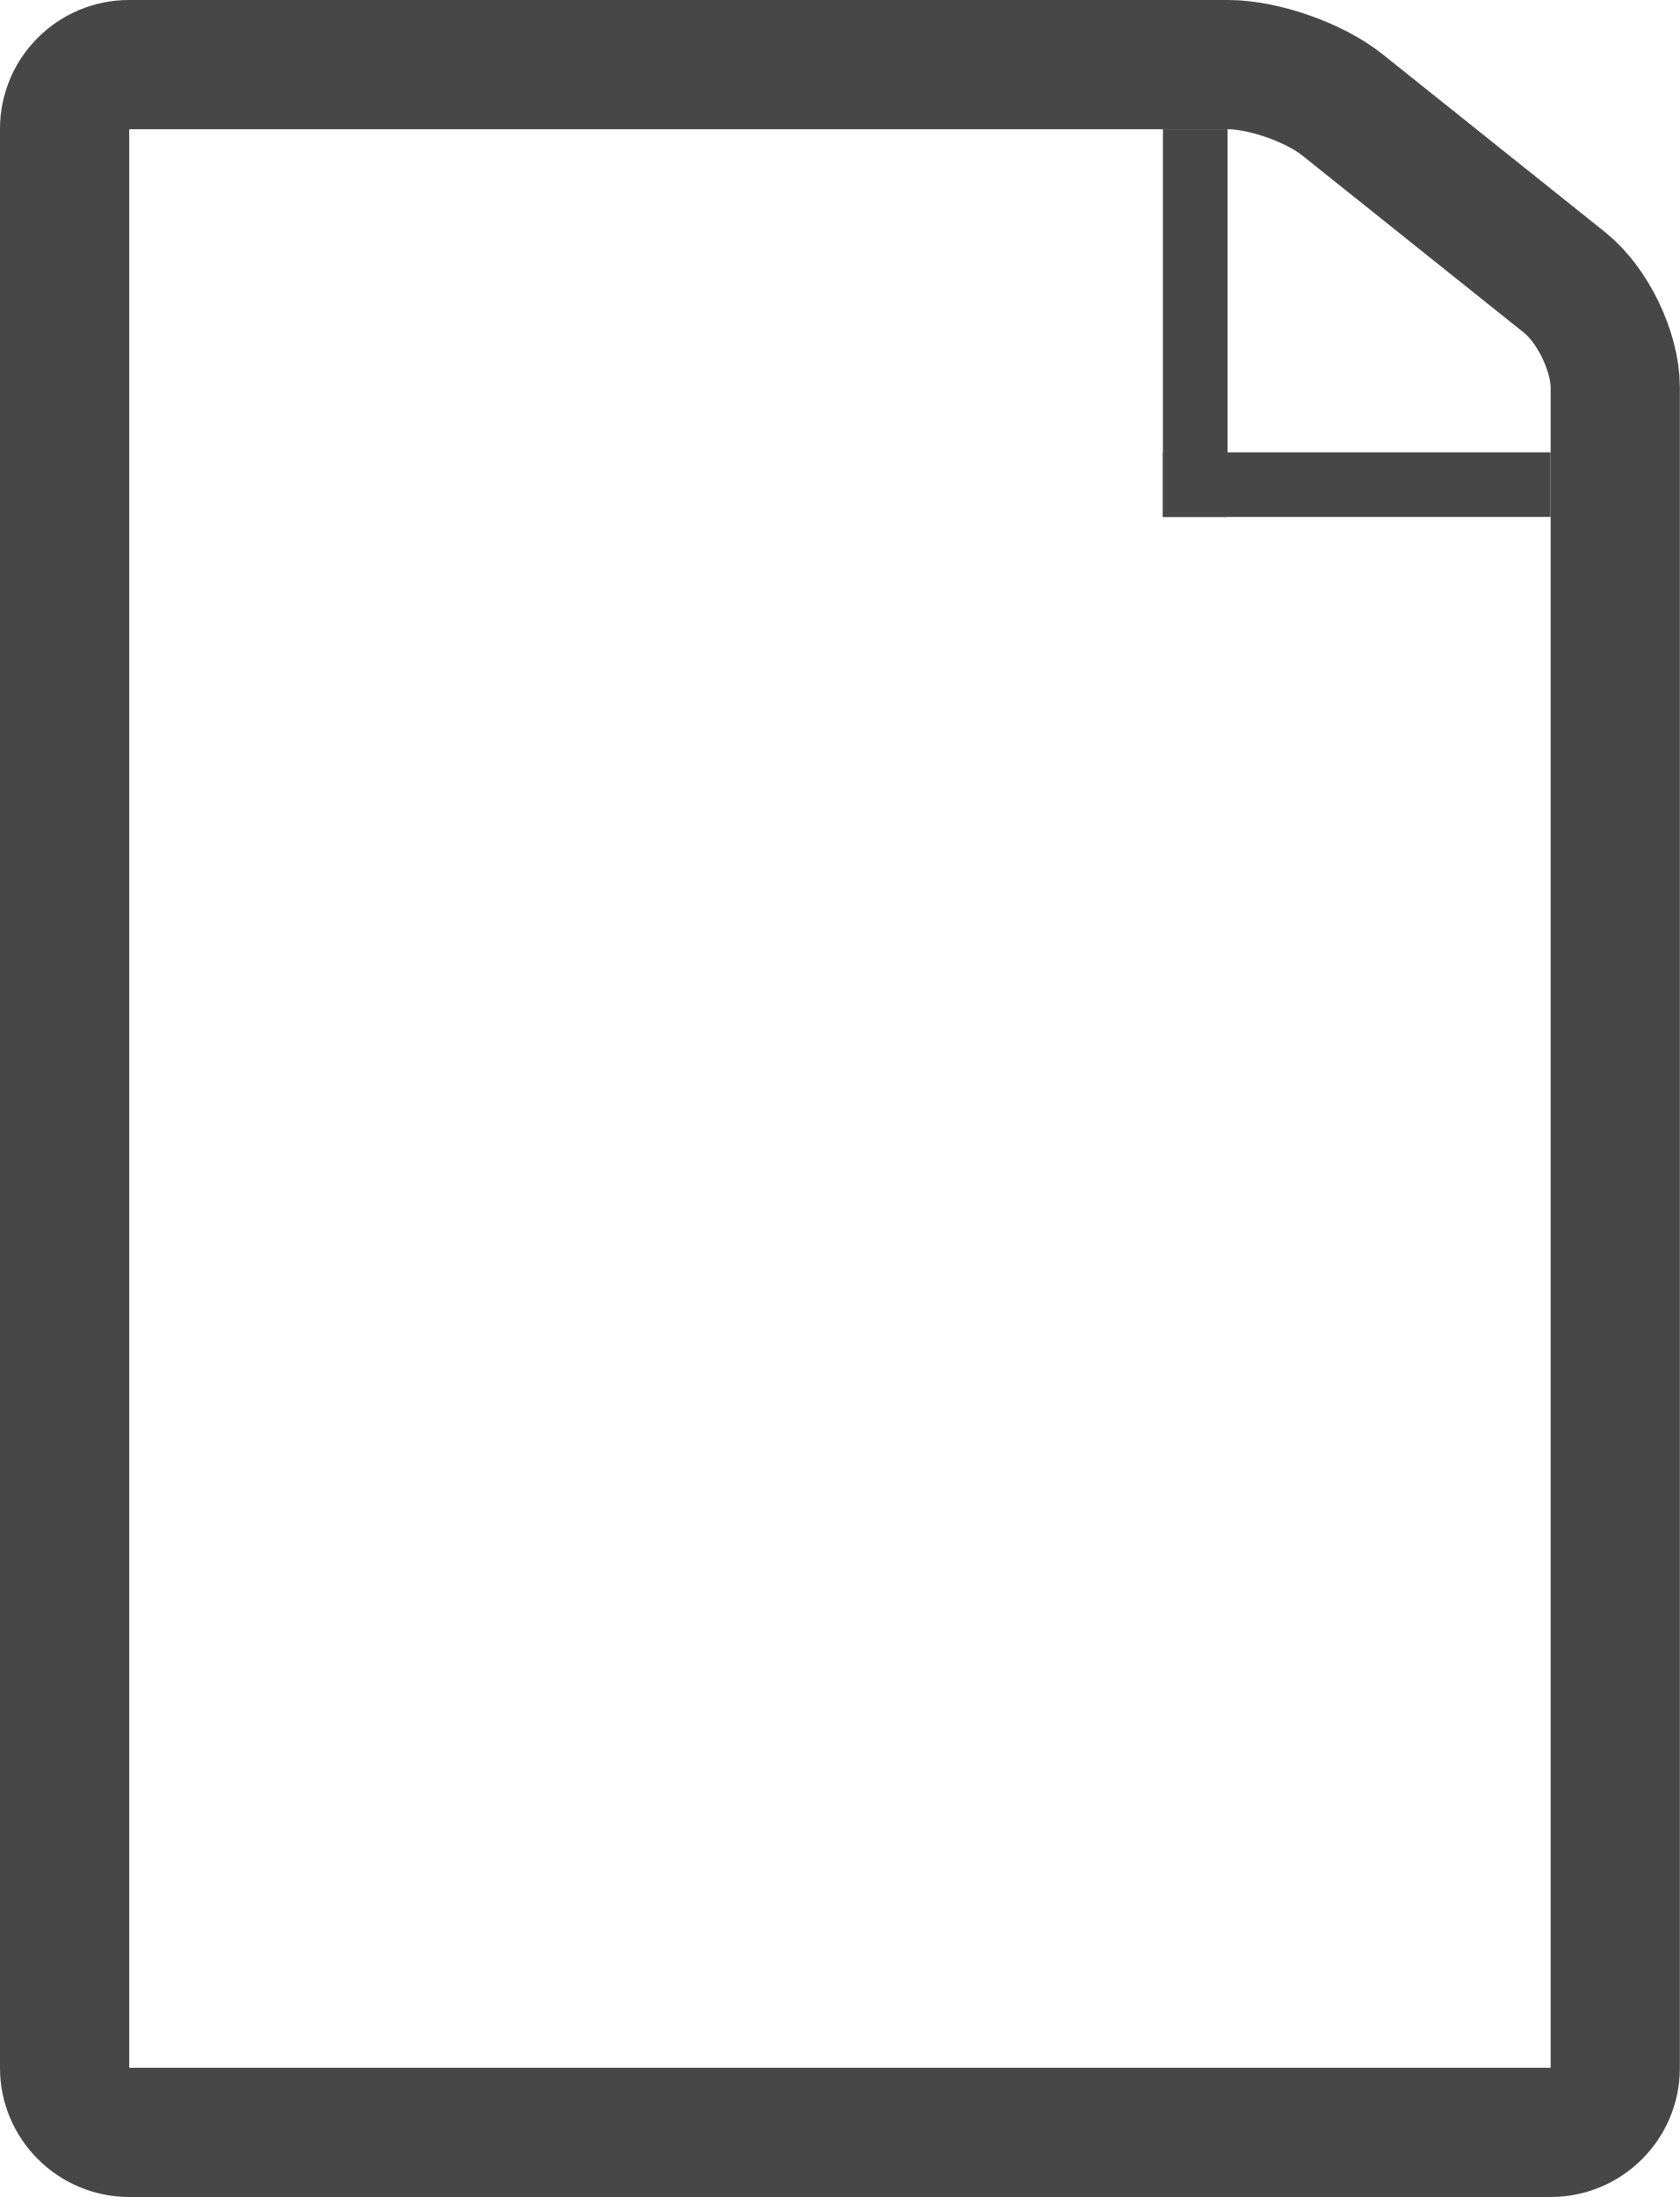
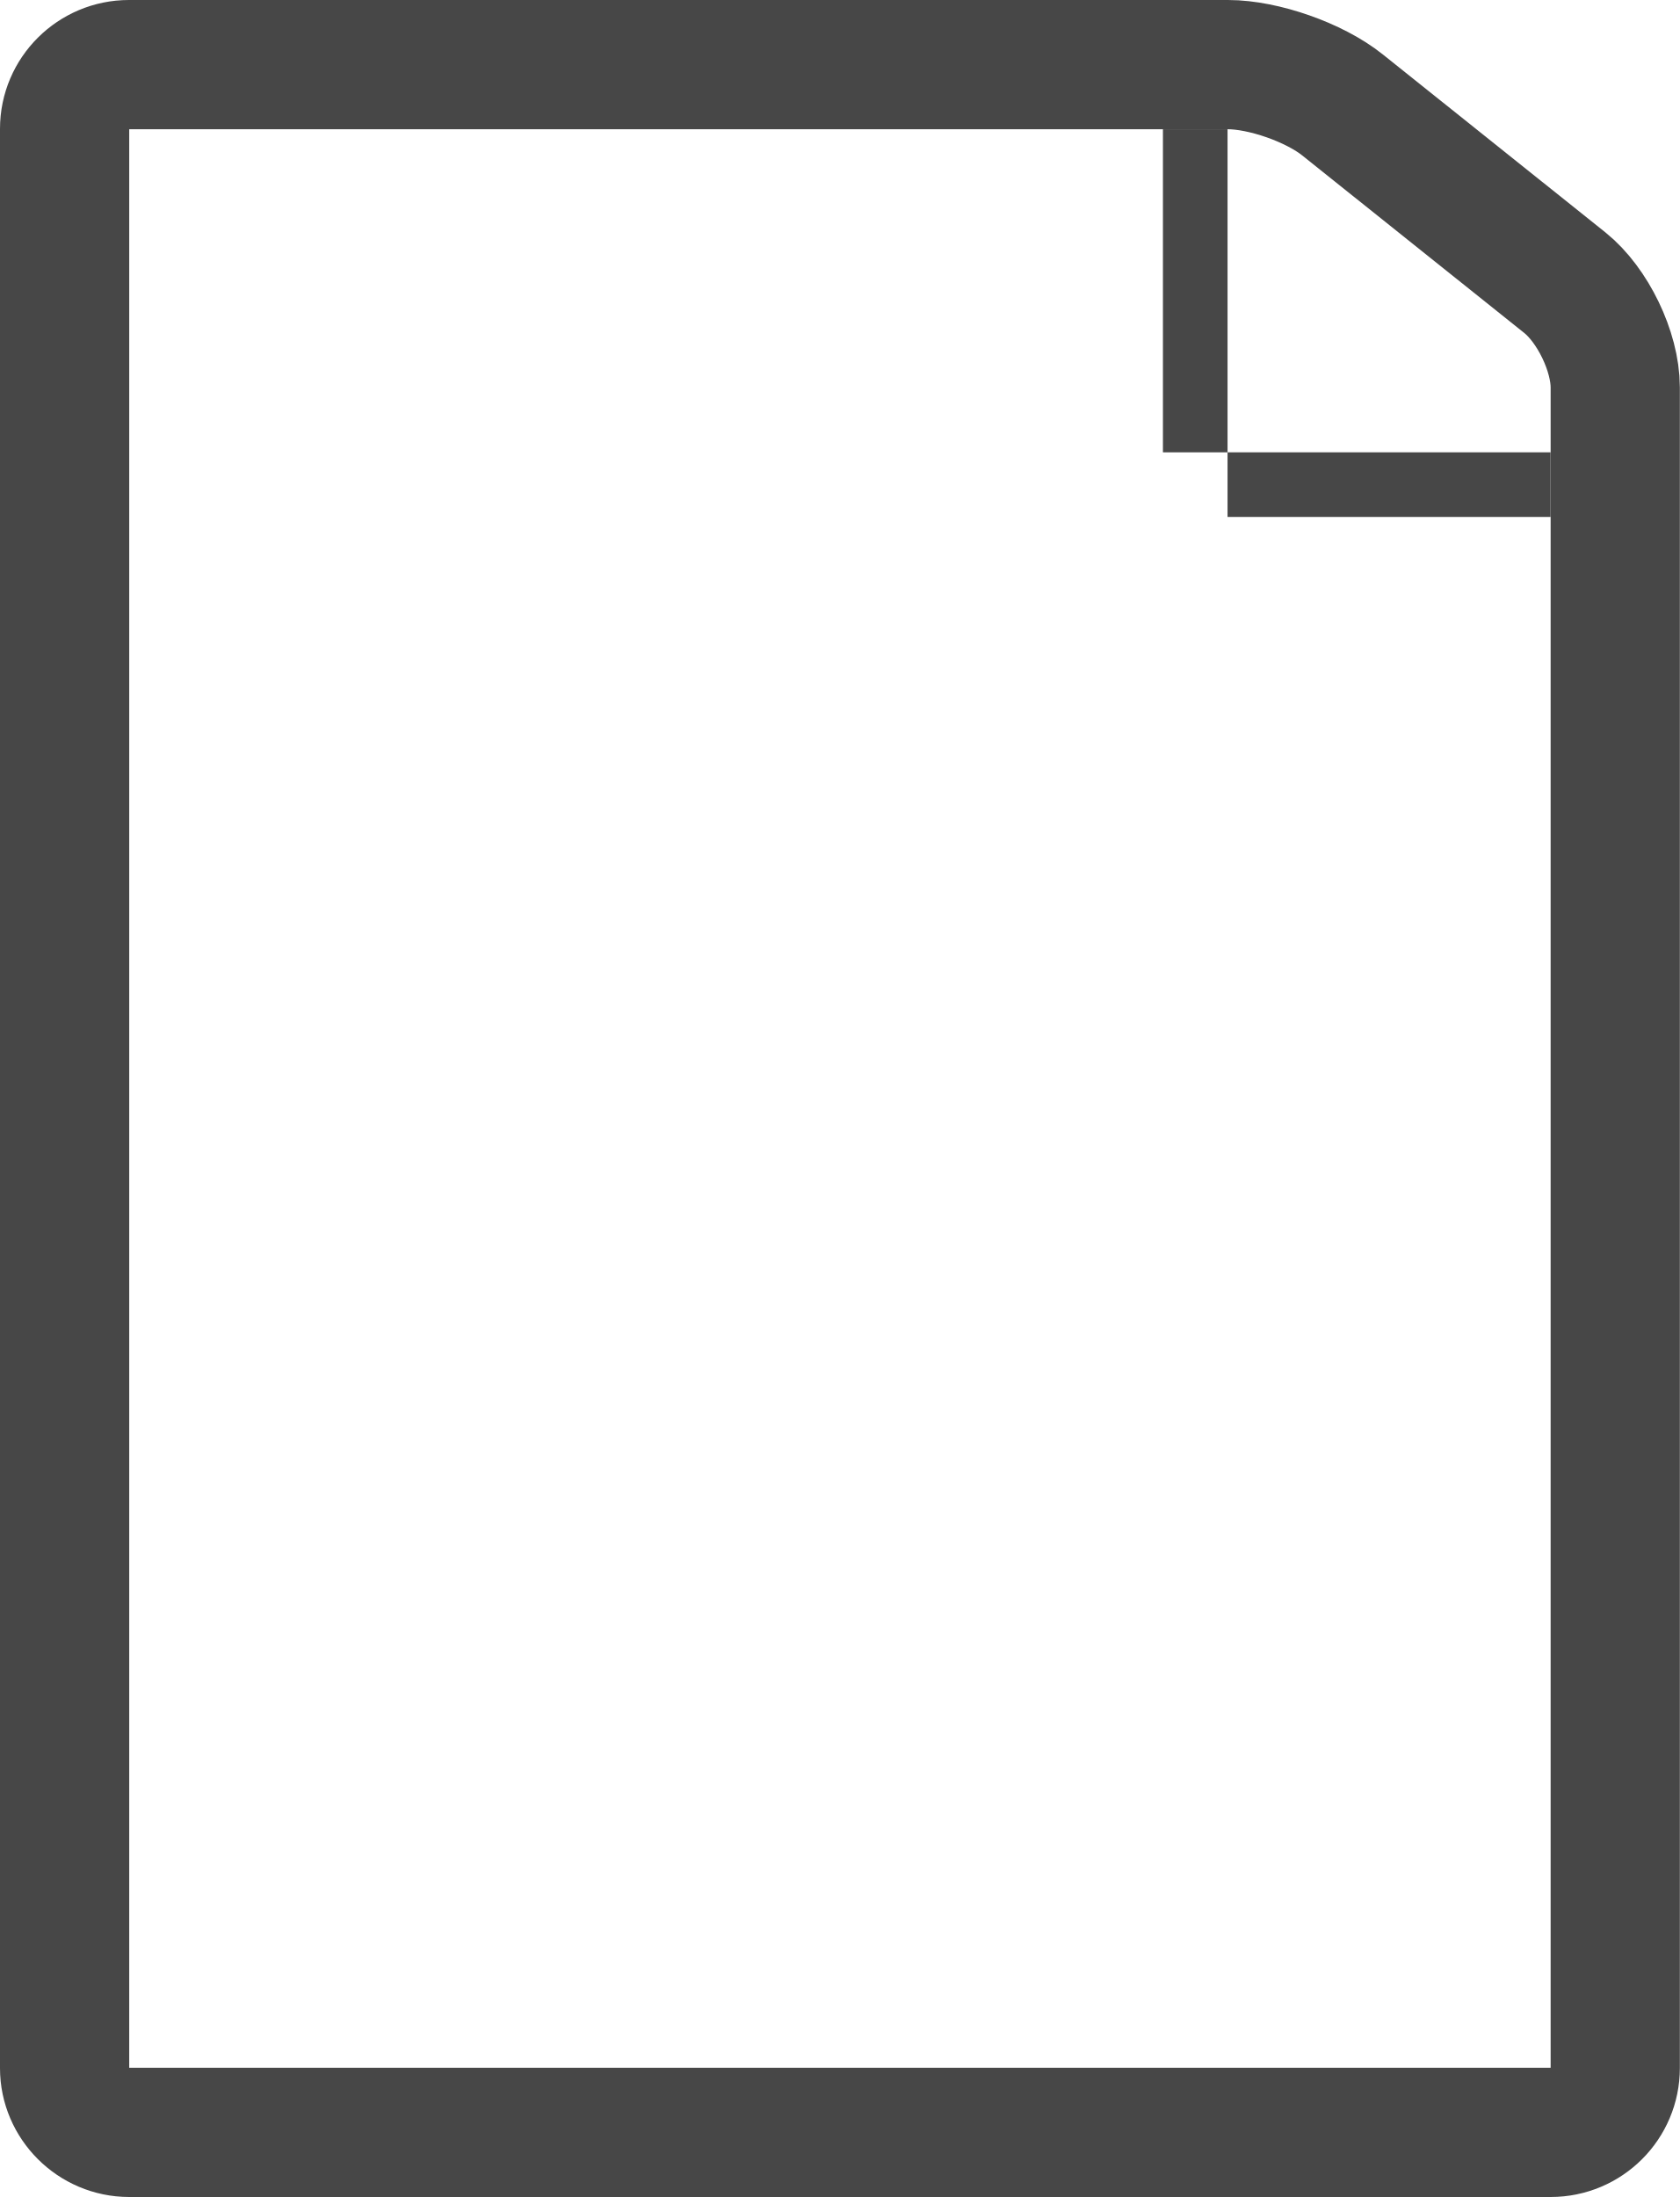
<svg xmlns="http://www.w3.org/2000/svg" width="26" height="34" viewBox="0 0 26 34">
  <g fill="none" fill-rule="evenodd">
-     <g>
-       <path d="M1 1.993c0-.55.45-.993.995-.993h17.01c.55 0 1.34.275 1.776.625l3.44 2.75c.43.345.78 1.065.78 1.622v26.006c0 .55-.447.997-1 .997H2c-.552 0-1-.452-1-.993V1.993z" stroke="#474747" stroke-width="2" />
-       <path fill="#474747" d="M18 2h1v6h-1z" />
-       <path fill="#474747" d="M18 7h6v1h-6z" />
-     </g>
+     <path d="M1 1.993c0-.55.45-.993.995-.993h17.01c.55 0 1.34.275 1.776.625l3.44 2.75c.43.345.78 1.065.78 1.622v26.006c0 .55-.446.997-1 .997H2c-.552 0-1-.452-1-.993V1.993z" stroke="#474747" stroke-width="2" />
+     <path fill="#474747" d="M18 2h1v6h-1zM18 7h6v1h-6z" />
  </g>
</svg>
